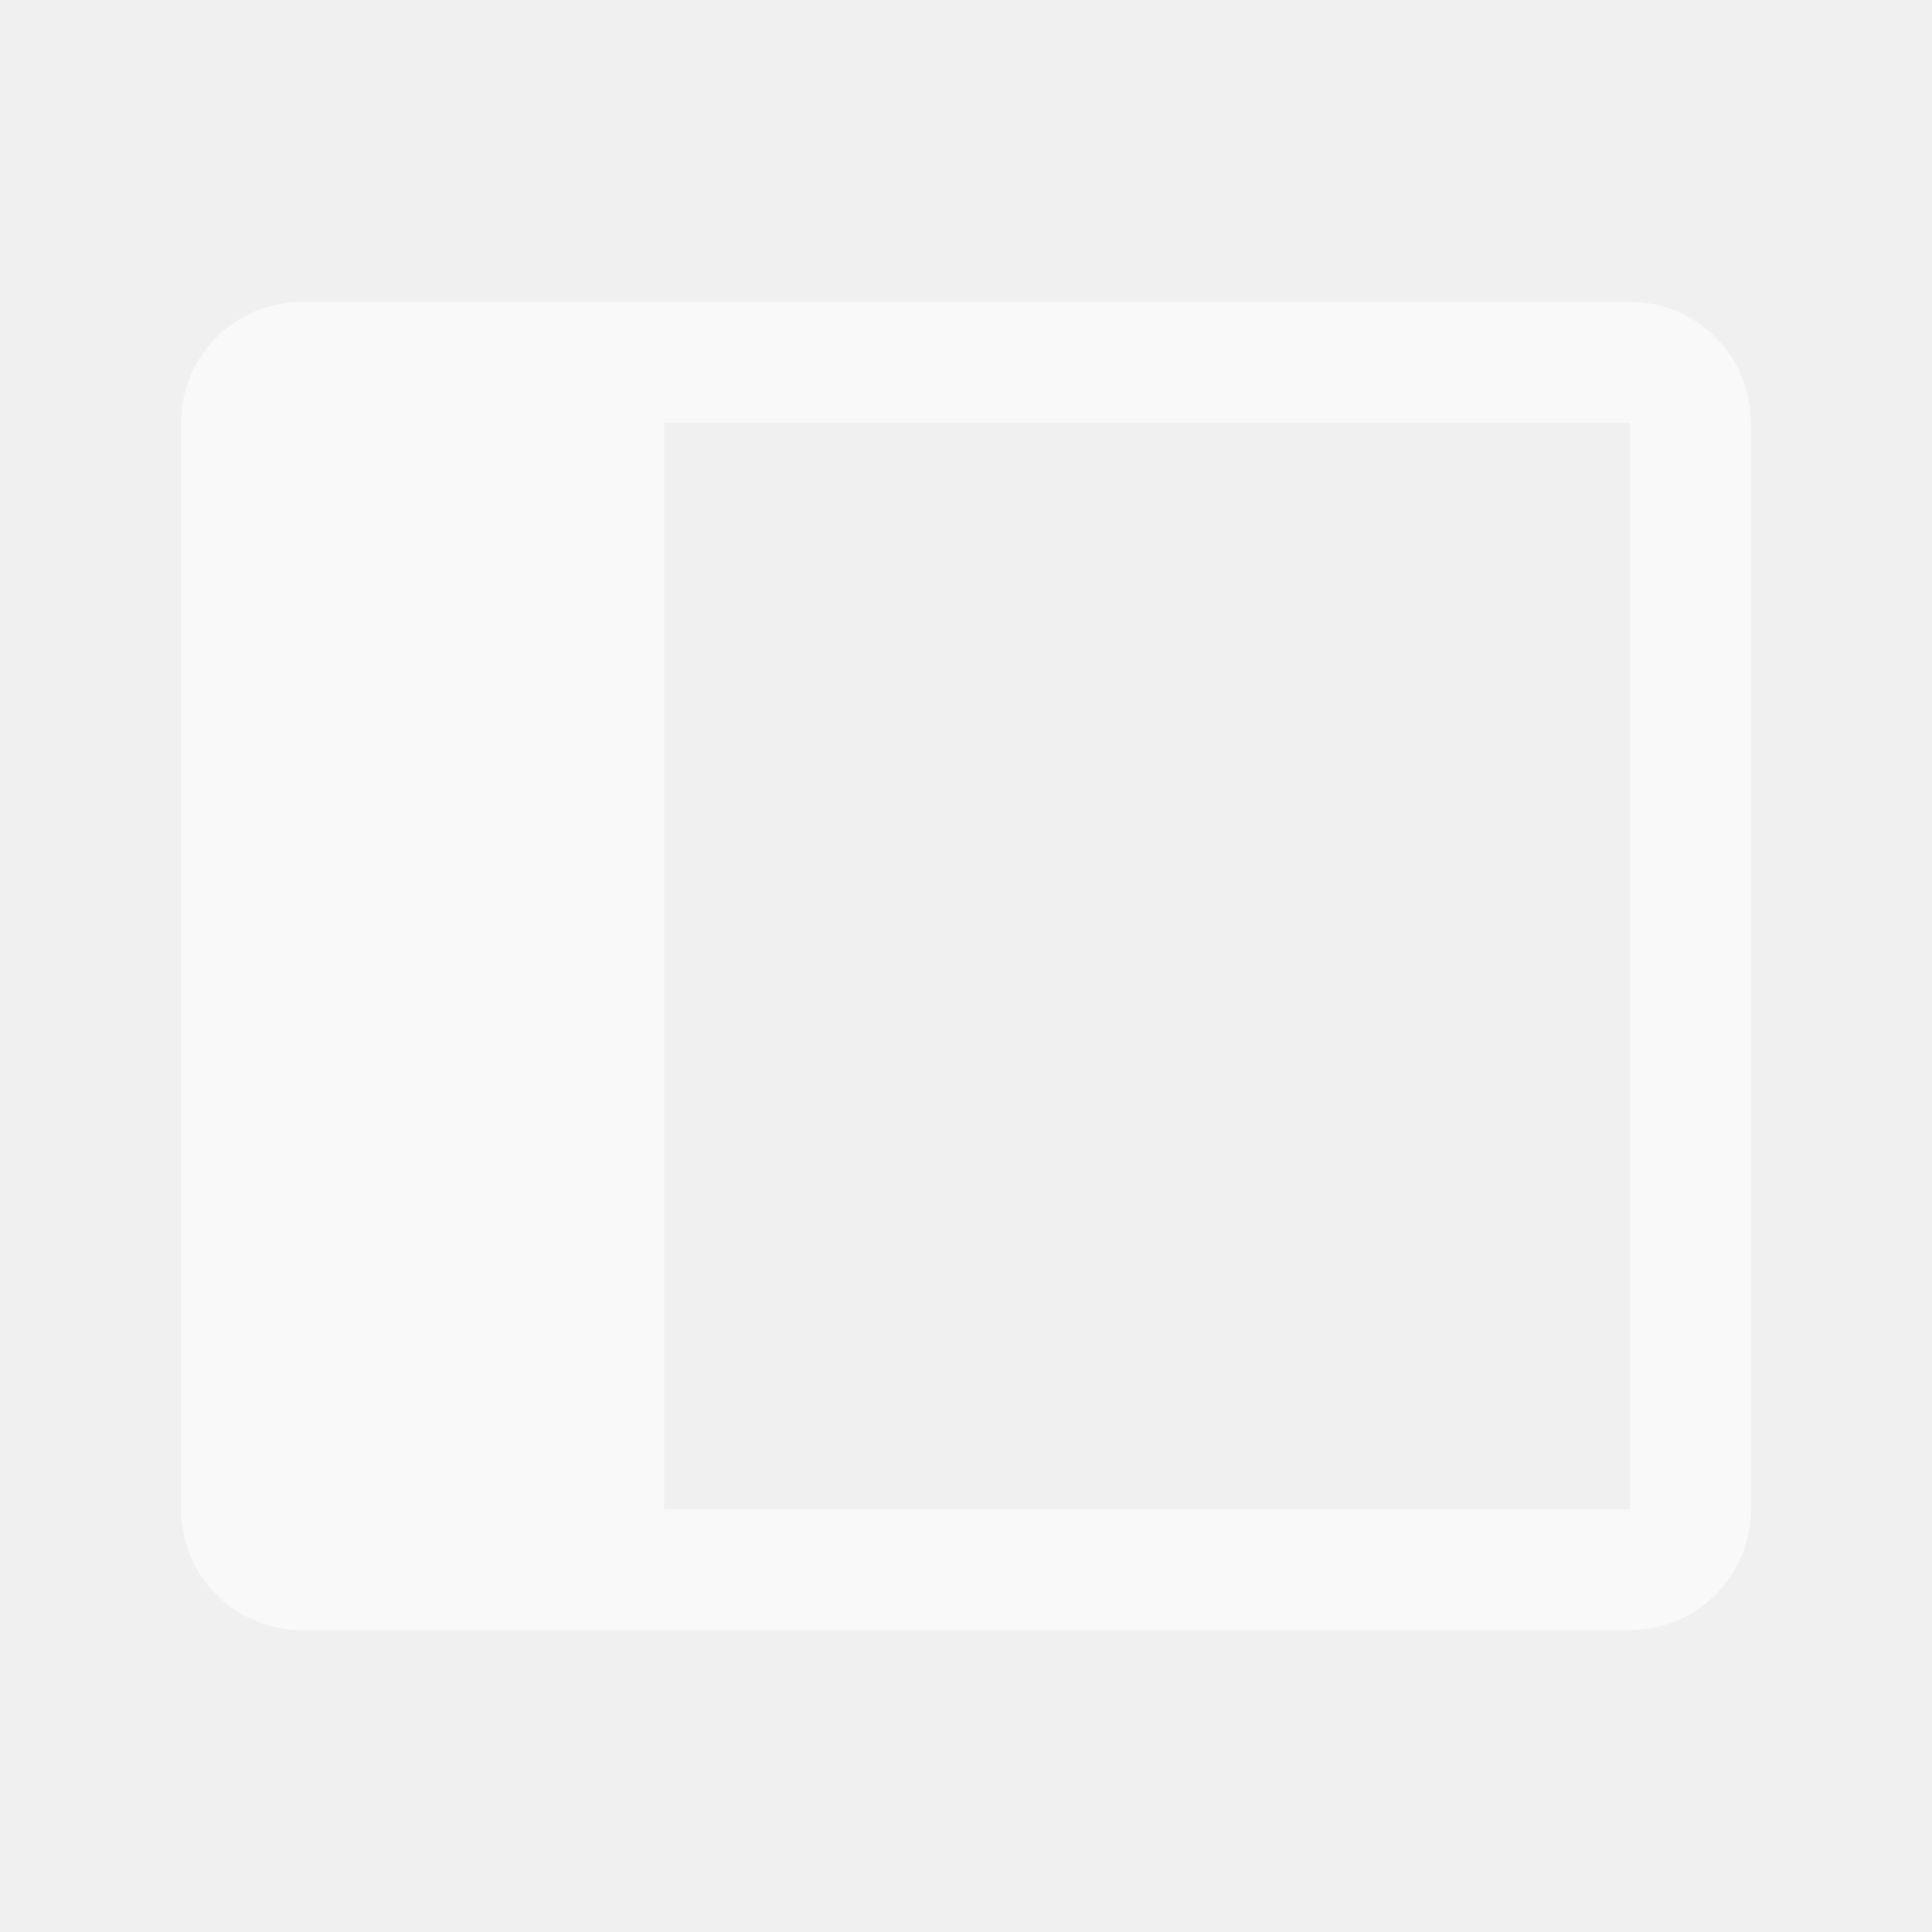
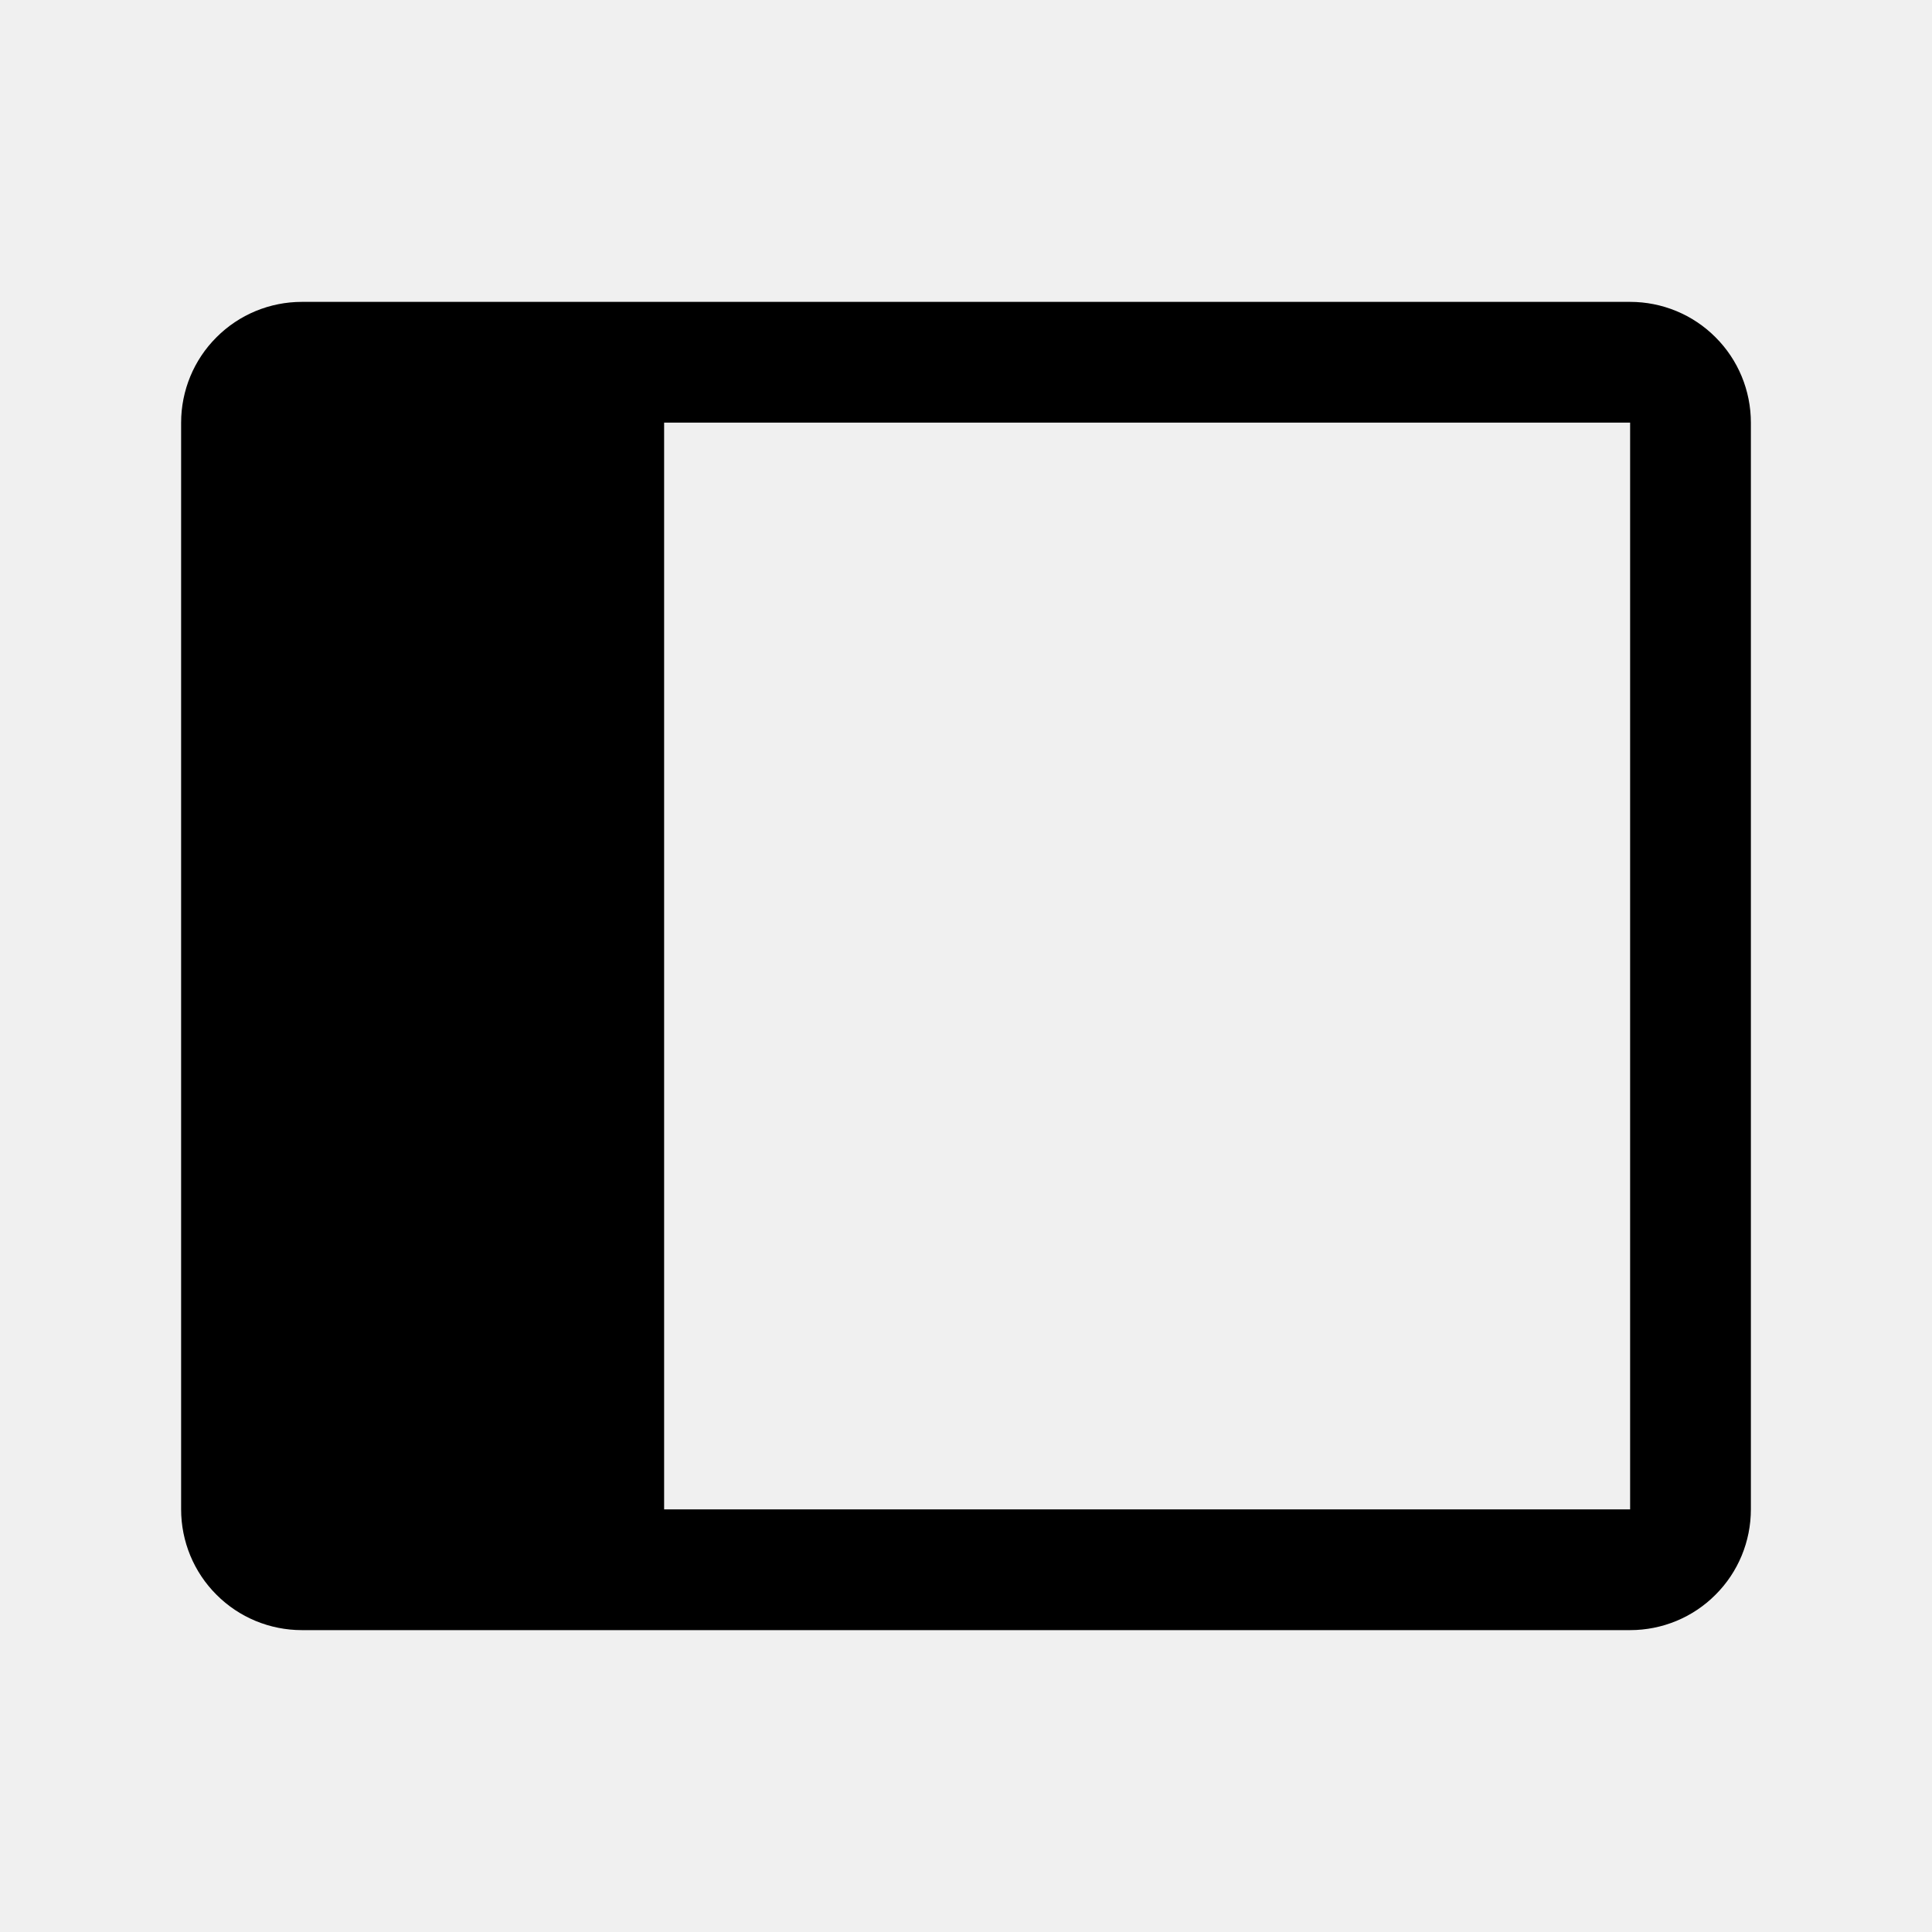
<svg xmlns="http://www.w3.org/2000/svg" preserveAspectRatio="none" overflow="visible" style="display: block;" width="16" height="16" viewBox="0 0 16 16" fill="none">
  <g id="Icon">
-     <path id="Vector" d="M13.5 2.5H2.5C2.235 2.5 1.98 2.605 1.793 2.793C1.605 2.98 1.5 3.235 1.5 3.5V12.5C1.5 12.765 1.605 13.02 1.793 13.207C1.98 13.395 2.235 13.5 2.5 13.5H13.5C13.765 13.5 14.02 13.395 14.207 13.207C14.395 13.02 14.5 12.765 14.5 12.5V3.5C14.5 3.235 14.395 2.98 14.207 2.793C14.02 2.605 13.765 2.5 13.5 2.5ZM13.5 12.5H5.5V3.5H13.5V12.5Z" fill="white" fill-opacity="0.6" />
+     <path id="Vector" d="M13.5 2.5H2.5C2.235 2.5 1.98 2.605 1.793 2.793C1.605 2.98 1.5 3.235 1.5 3.5V12.5C1.5 12.765 1.605 13.02 1.793 13.207C1.98 13.395 2.235 13.5 2.5 13.5H13.5C13.765 13.5 14.02 13.395 14.207 13.207C14.395 13.02 14.5 12.765 14.5 12.5V3.5C14.5 3.235 14.395 2.98 14.207 2.793C14.02 2.605 13.765 2.5 13.5 2.5ZM13.5 12.5H5.5V3.5H13.5V12.5Z" fill="black" />
  </g>
</svg>
